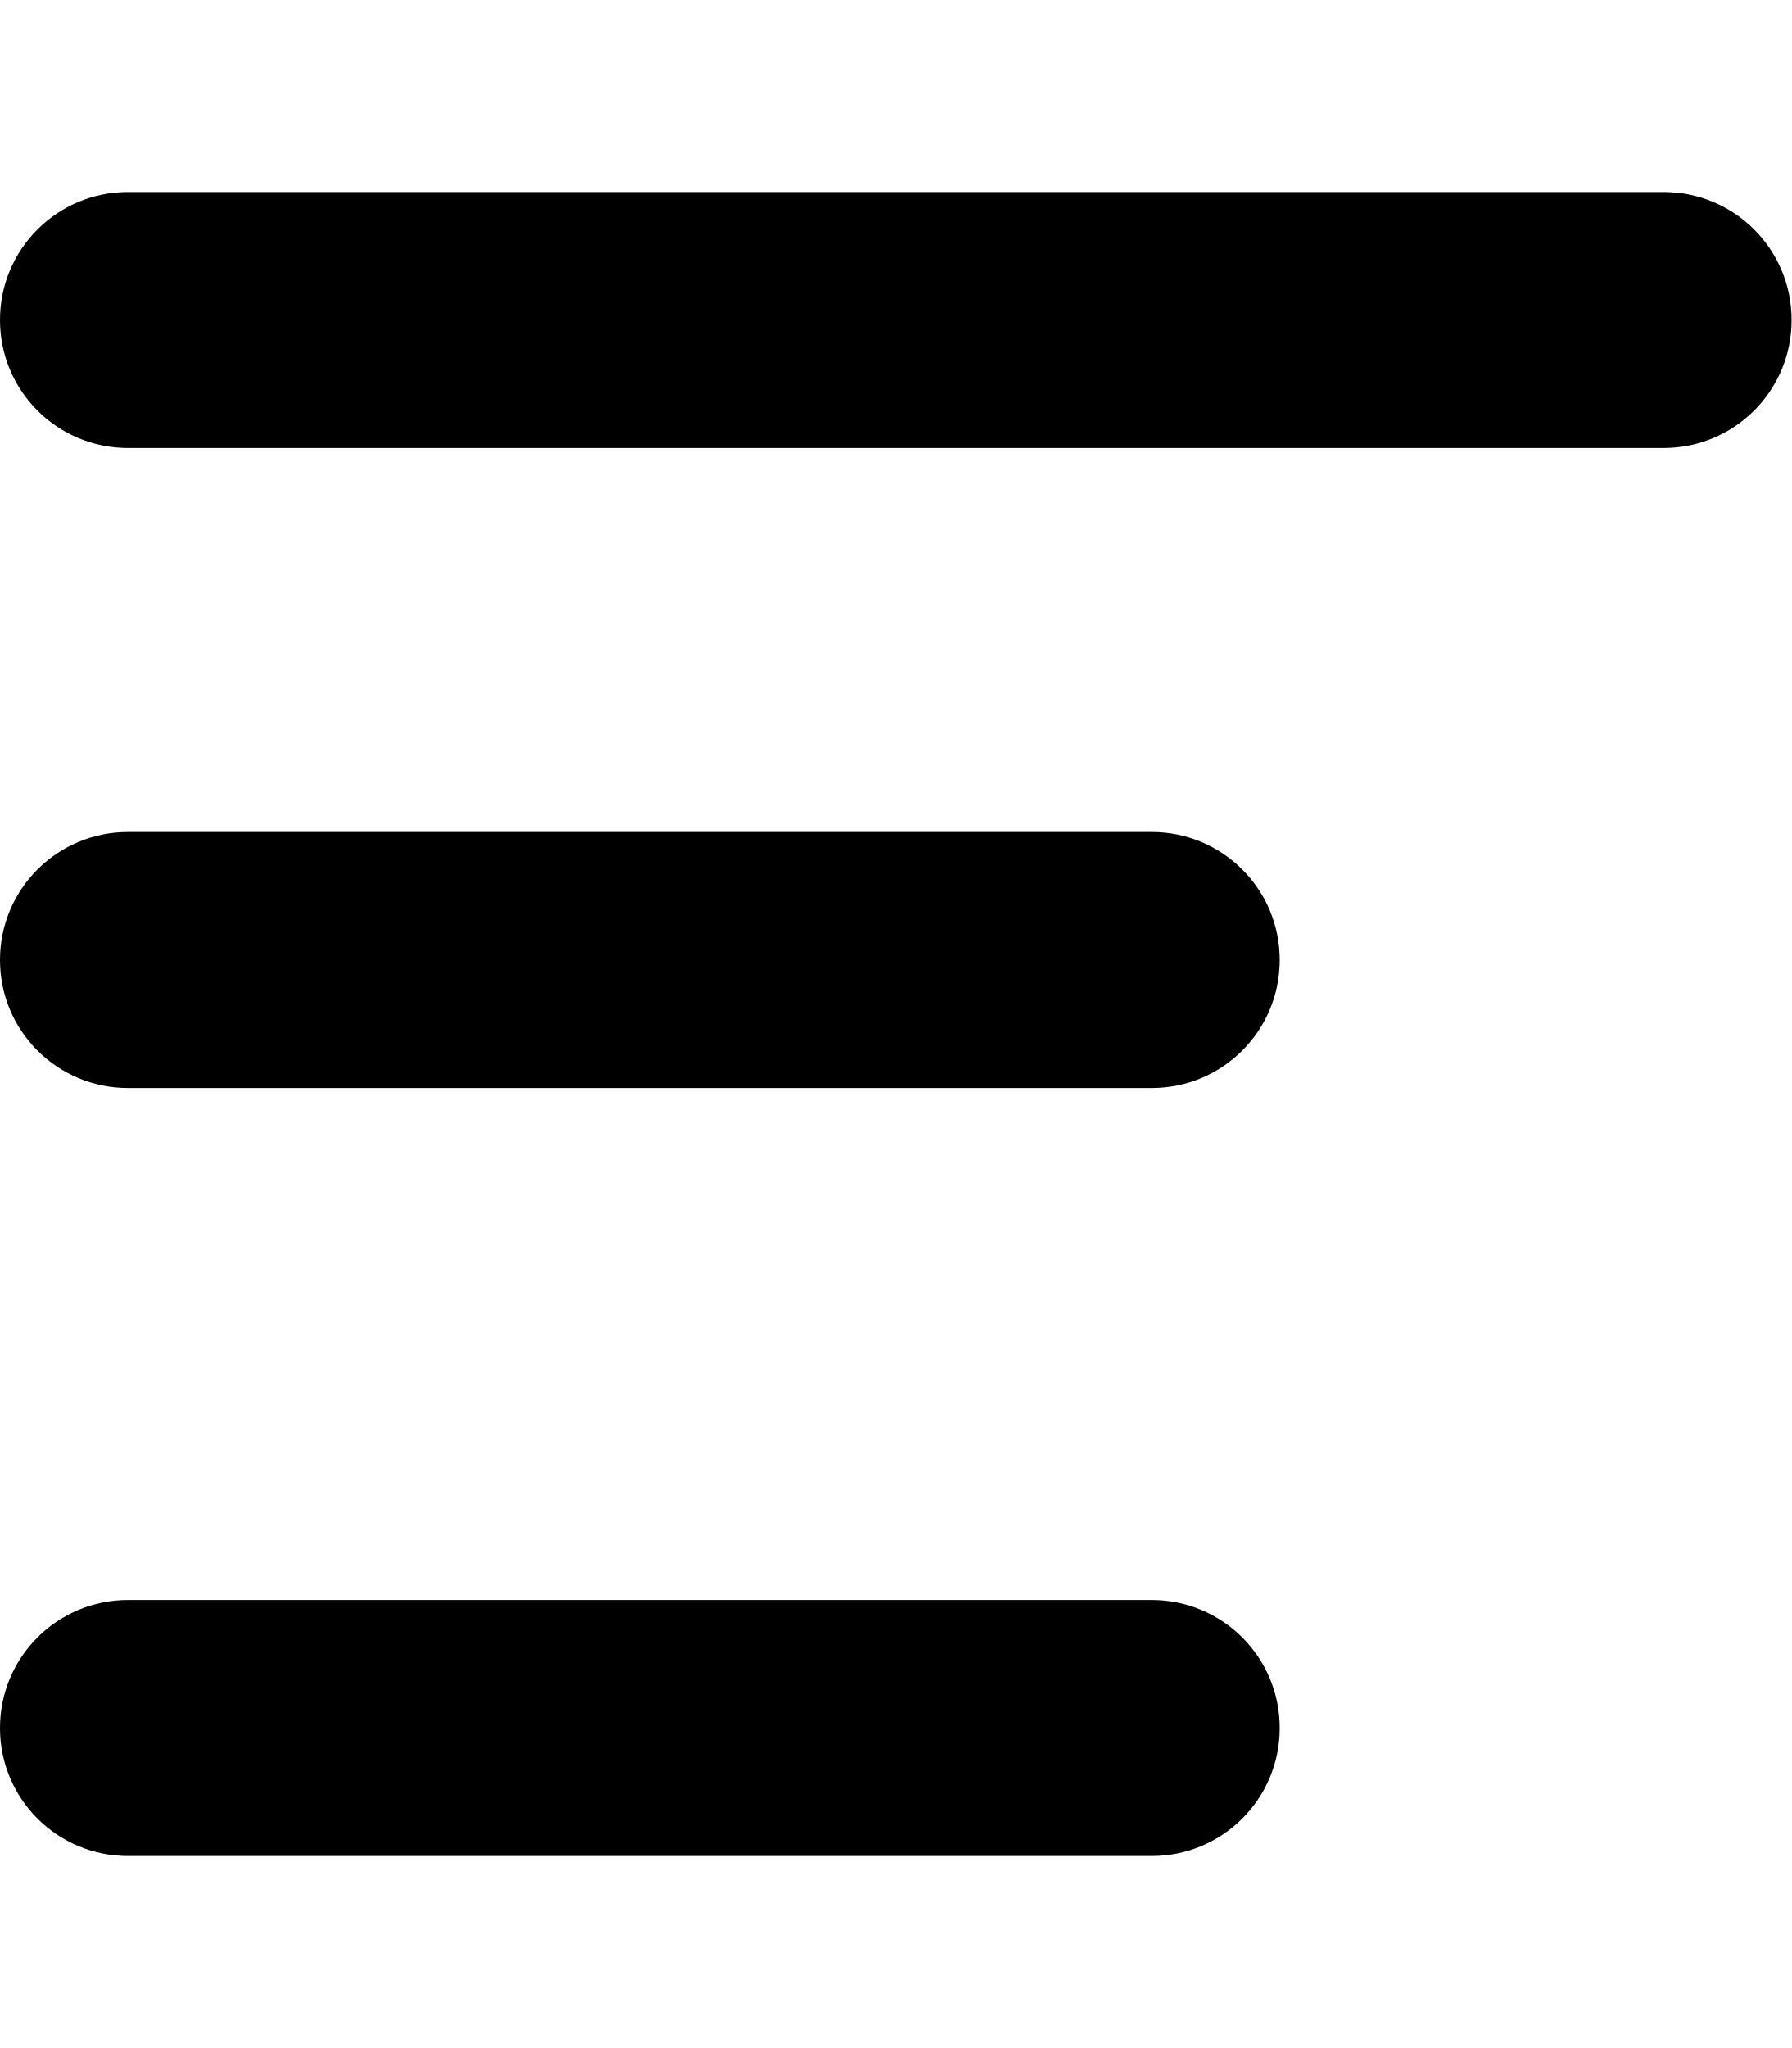
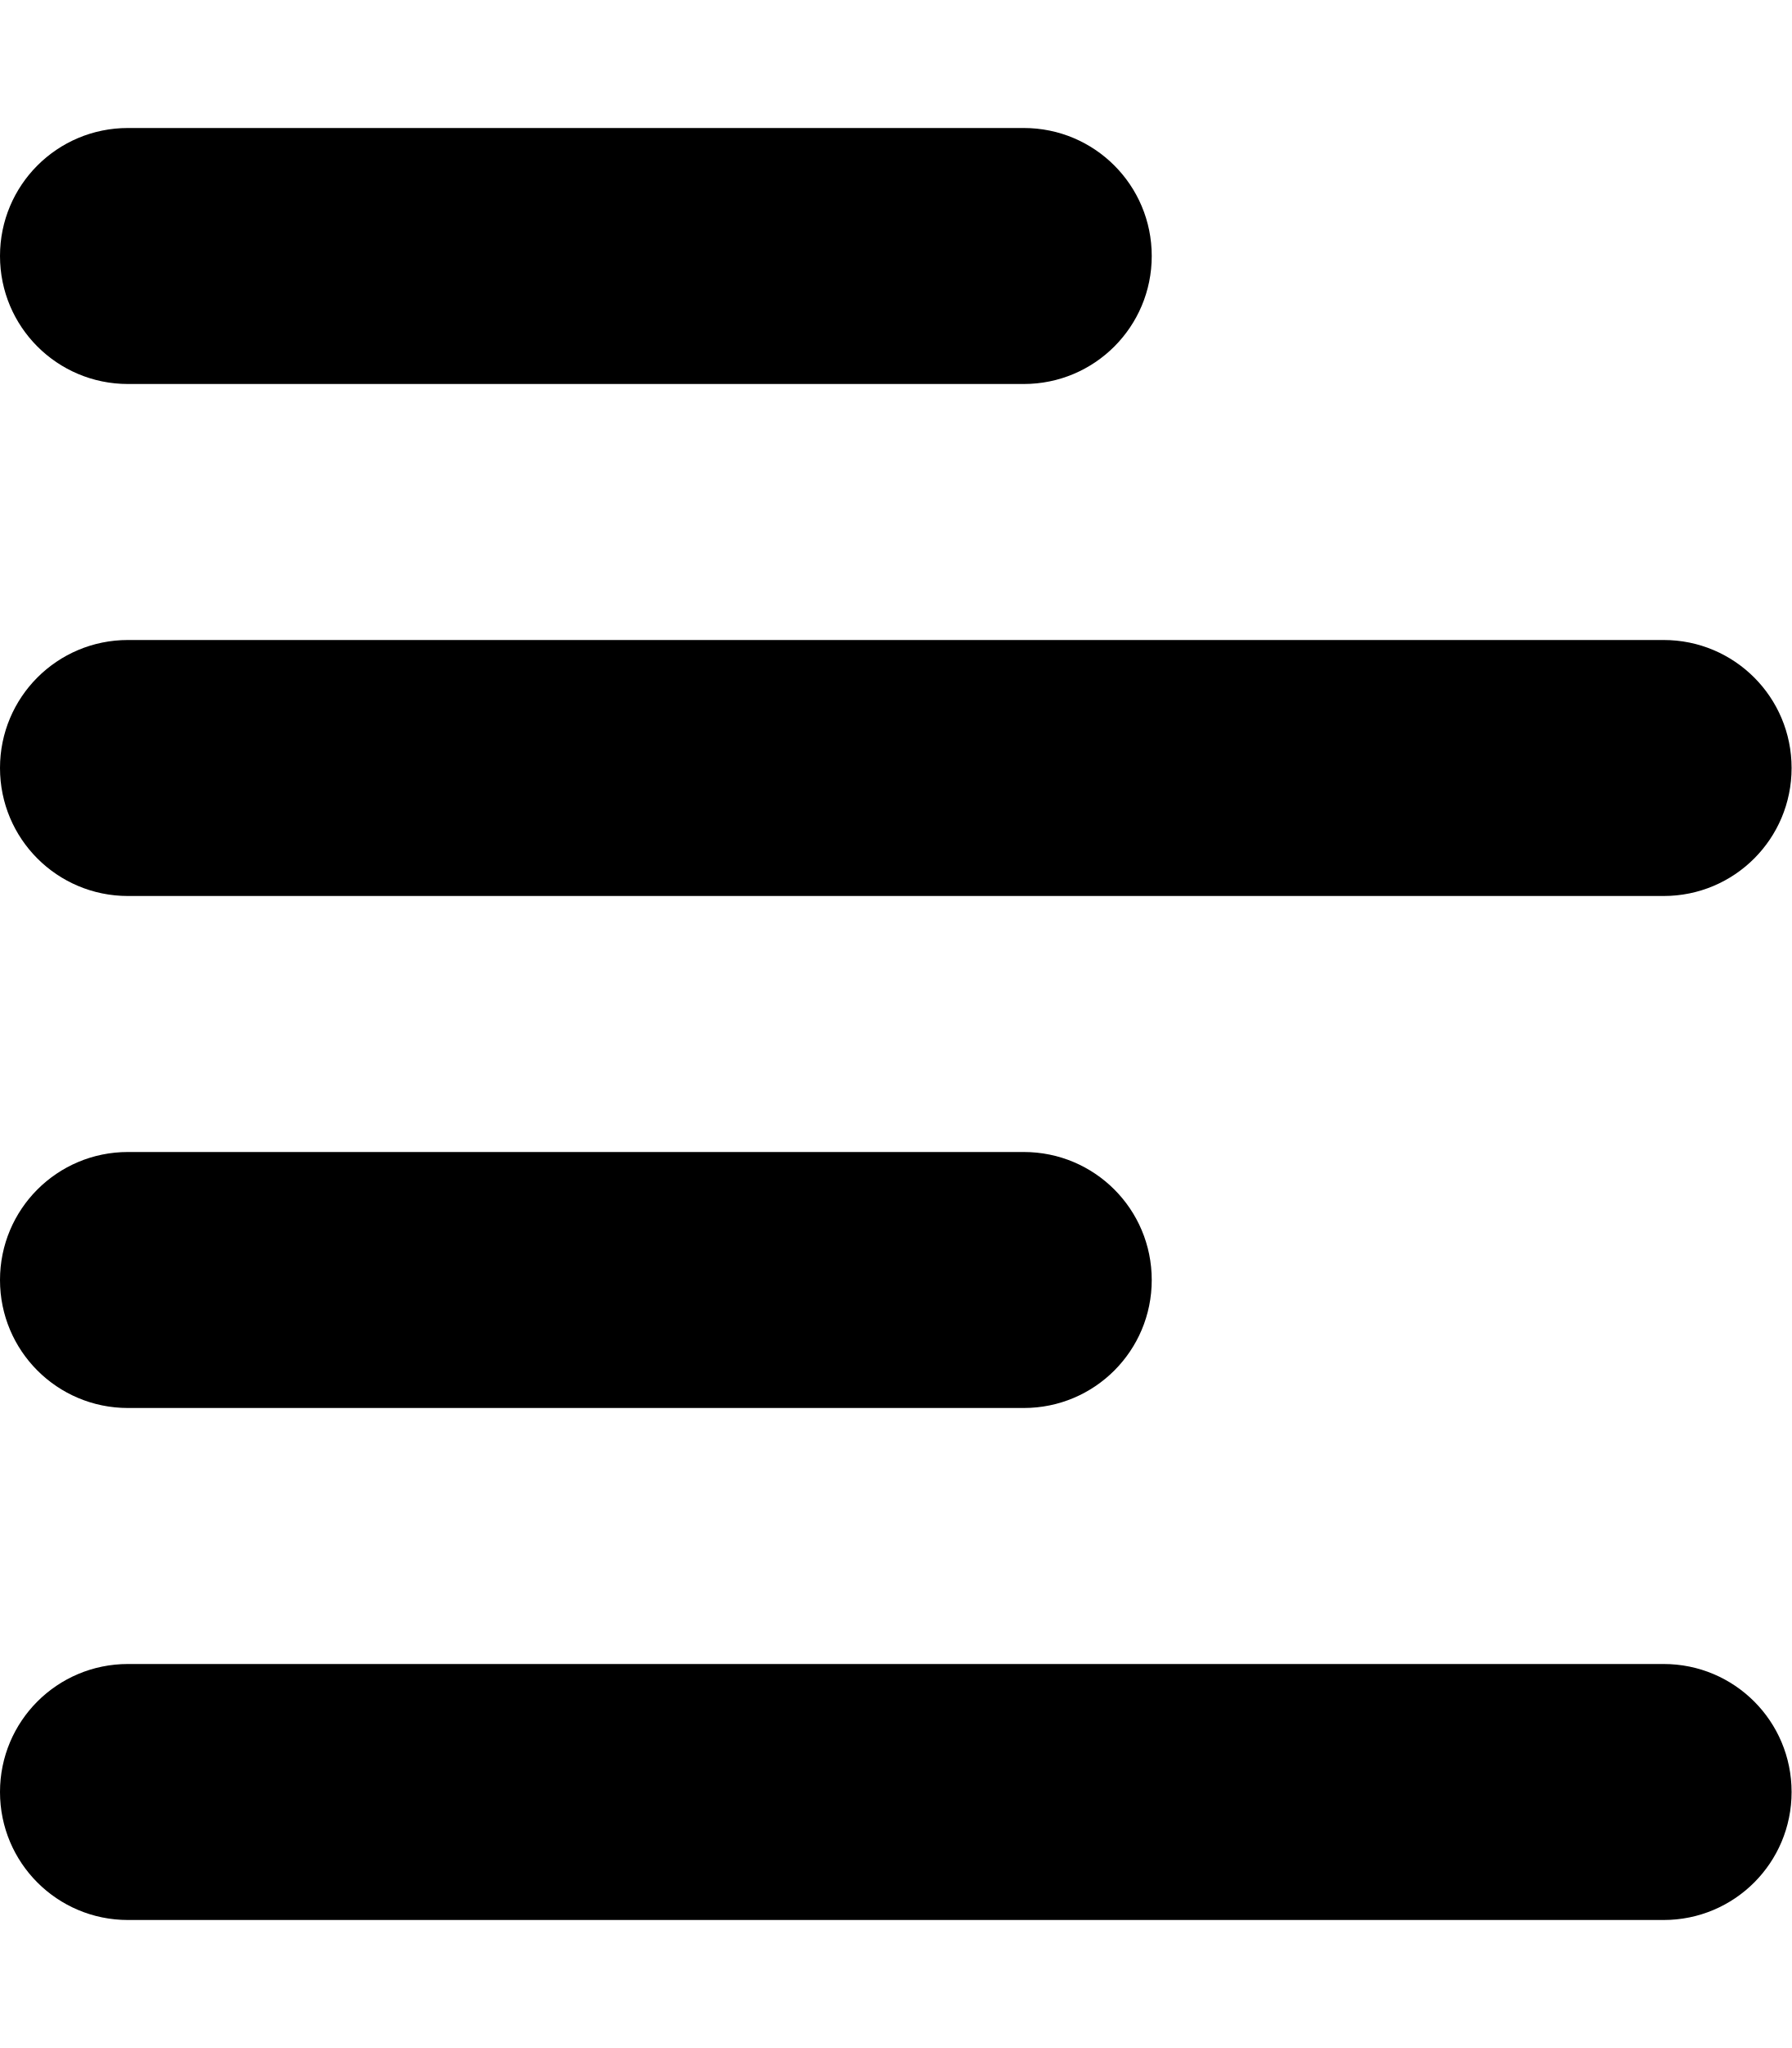
<svg xmlns="http://www.w3.org/2000/svg" viewBox="0 0 448 512">
-   <path d="M0 80c0-17.7 14.3-32 32-32l384 0c17.7 0 32 14.3 32 32s-14.3 32-32 32L32 112C14.3 112 0 97.7 0 80zM0 240c0-17.7 14.3-32 32-32l256 0c17.7 0 32 14.3 32 32s-14.3 32-32 32L32 272c-17.7 0-32-14.3-32-32zM320 432c0 17.7-14.3 32-32 32L32 464c-17.7 0-32-14.3-32-32s14.3-32 32-32l256 0c17.7 0 32 14.3 32 32z" />
+   <path d="M288 64c0 17.7-14.3 32-32 32L32 96C14.3 96 0 81.7 0 64S14.3 32 32 32l224 0c17.7 0 32 14.3 32 32zm0 256c0 17.7-14.3 32-32 32L32 352c-17.7 0-32-14.3-32-32s14.3-32 32-32l224 0c17.7 0 32 14.3 32 32zM0 192c0-17.7 14.3-32 32-32l384 0c17.7 0 32 14.3 32 32s-14.3 32-32 32L32 224c-17.7 0-32-14.3-32-32zM448 448c0 17.7-14.3 32-32 32L32 480c-17.7 0-32-14.3-32-32s14.3-32 32-32l384 0c17.7 0 32 14.3 32 32z" />
</svg>
